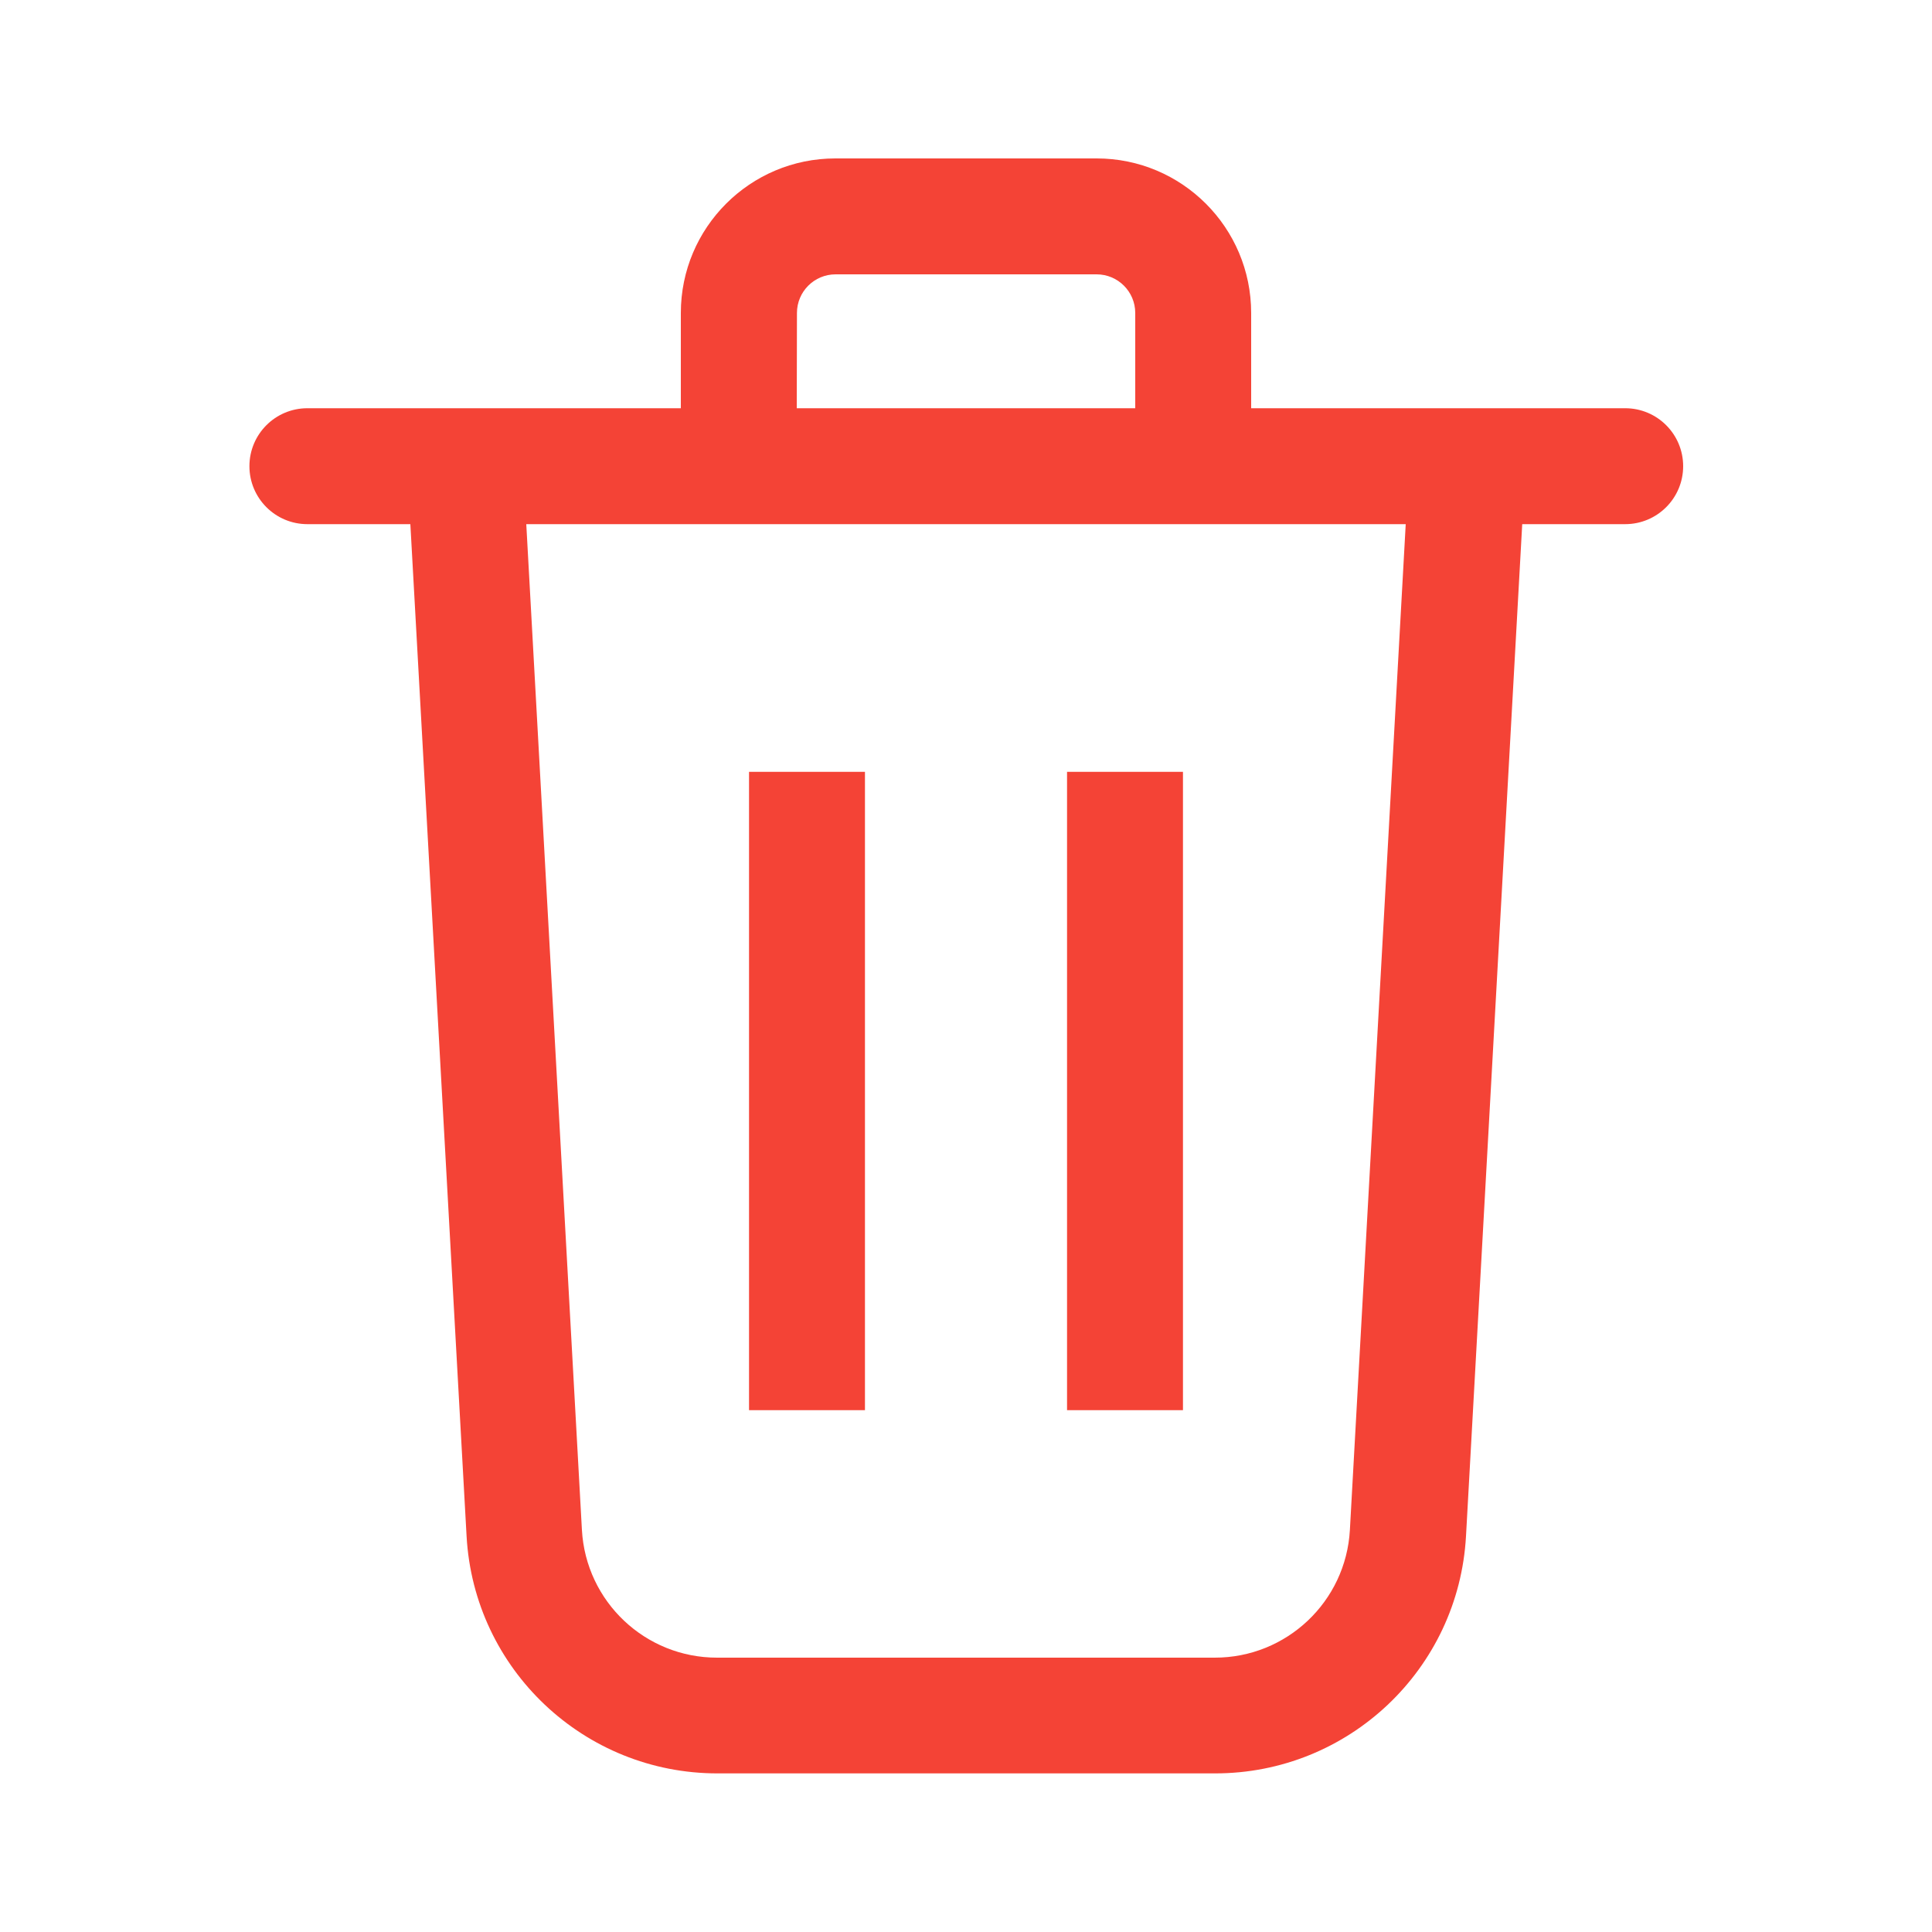
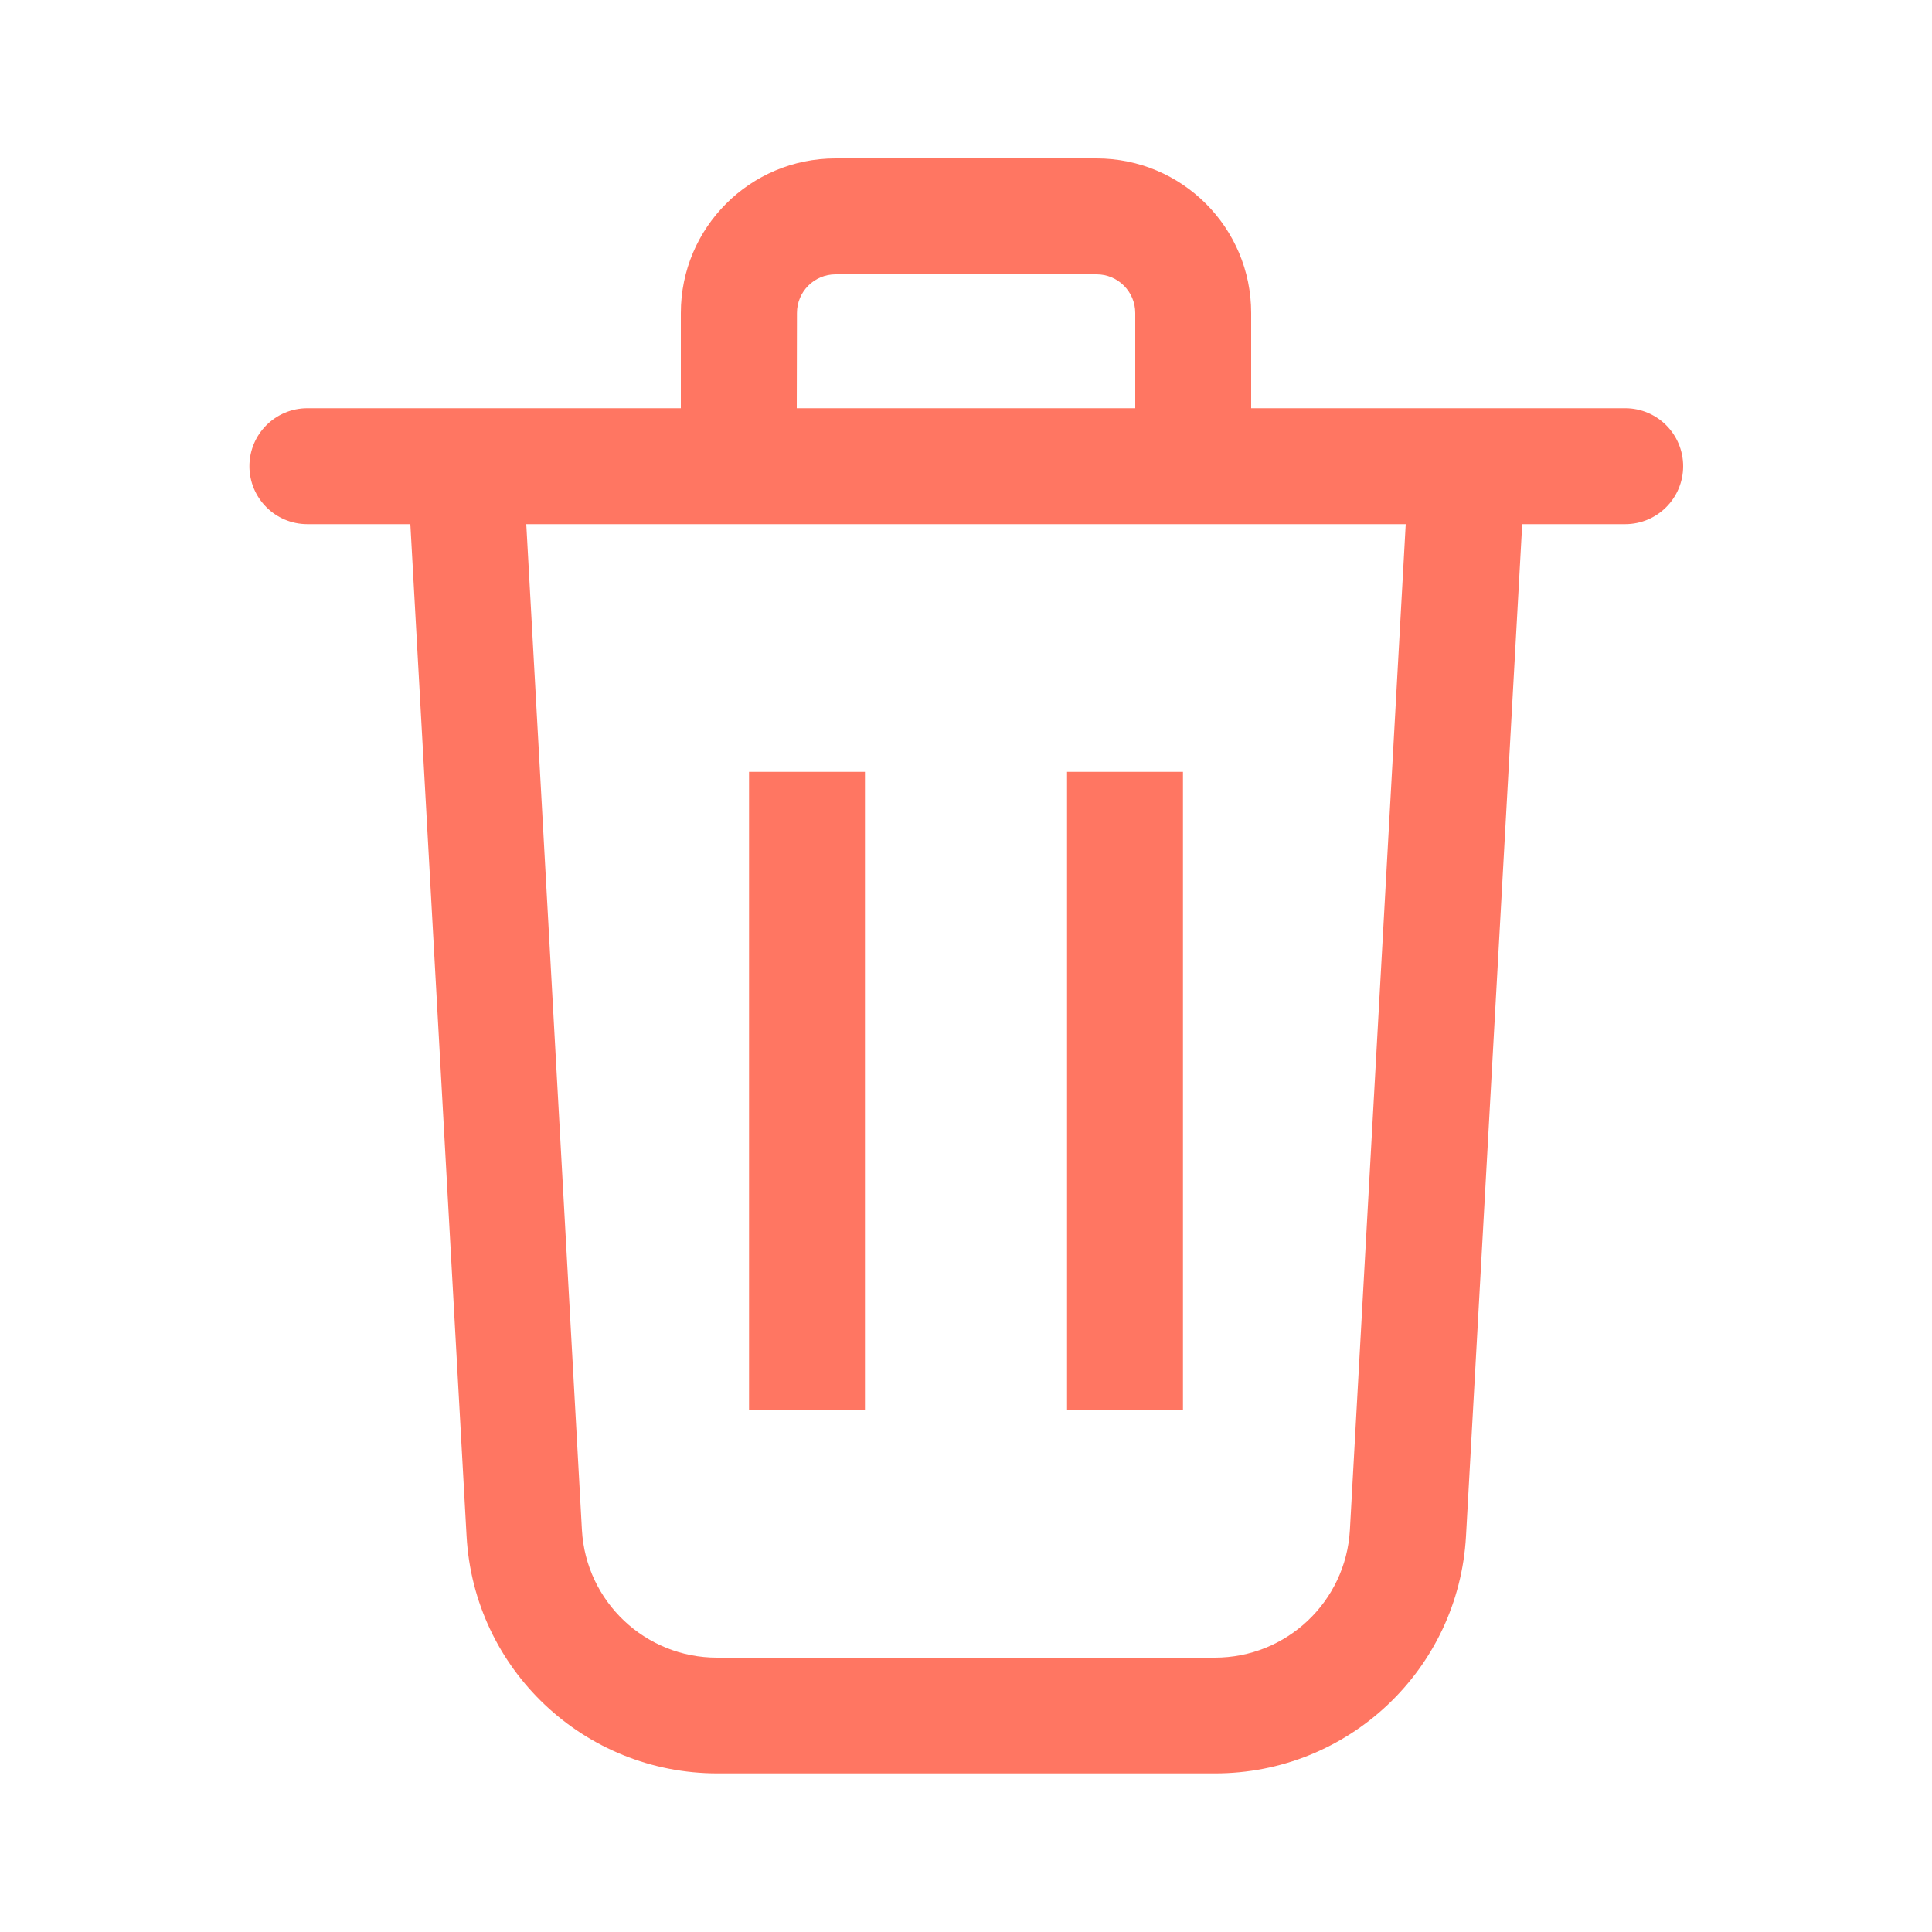
- <svg xmlns="http://www.w3.org/2000/svg" height="24px" width="24px" fill="#f44336" data-name="Layer 1" viewBox="0 0 100 100" x="0px" y="0px">
+ <svg xmlns="http://www.w3.org/2000/svg" height="24px" width="24px" fill="#ff7662" data-name="Layer 1" viewBox="0 0 100 100" x="0px" y="0px">
  <rect x="38.77" y="39.95" width="6" height="33.04" />
  <rect x="55.23" y="39.95" width="6" height="33.04" />
  <path d="M56.76,8.2H43.24a8,8,0,0,0-8,8v4.93H15.91a3,3,0,0,0,0,6h5.33l2.91,52.38a13,13,0,0,0,13,12.28H62.88a13,13,0,0,0,13-12.28l2.91-52.38h5.33a3,3,0,0,0,0-6H64.76V16.2A8,8,0,0,0,56.76,8.2Zm-15.51,8a2,2,0,0,1,2-2H56.76a2,2,0,0,1,2,2v4.93H41.24ZM72.76,27.13,69.87,79.19a7,7,0,0,1-7,6.61H37.12a7,7,0,0,1-7-6.61L27.24,27.13H72.76Z" />
</svg>
